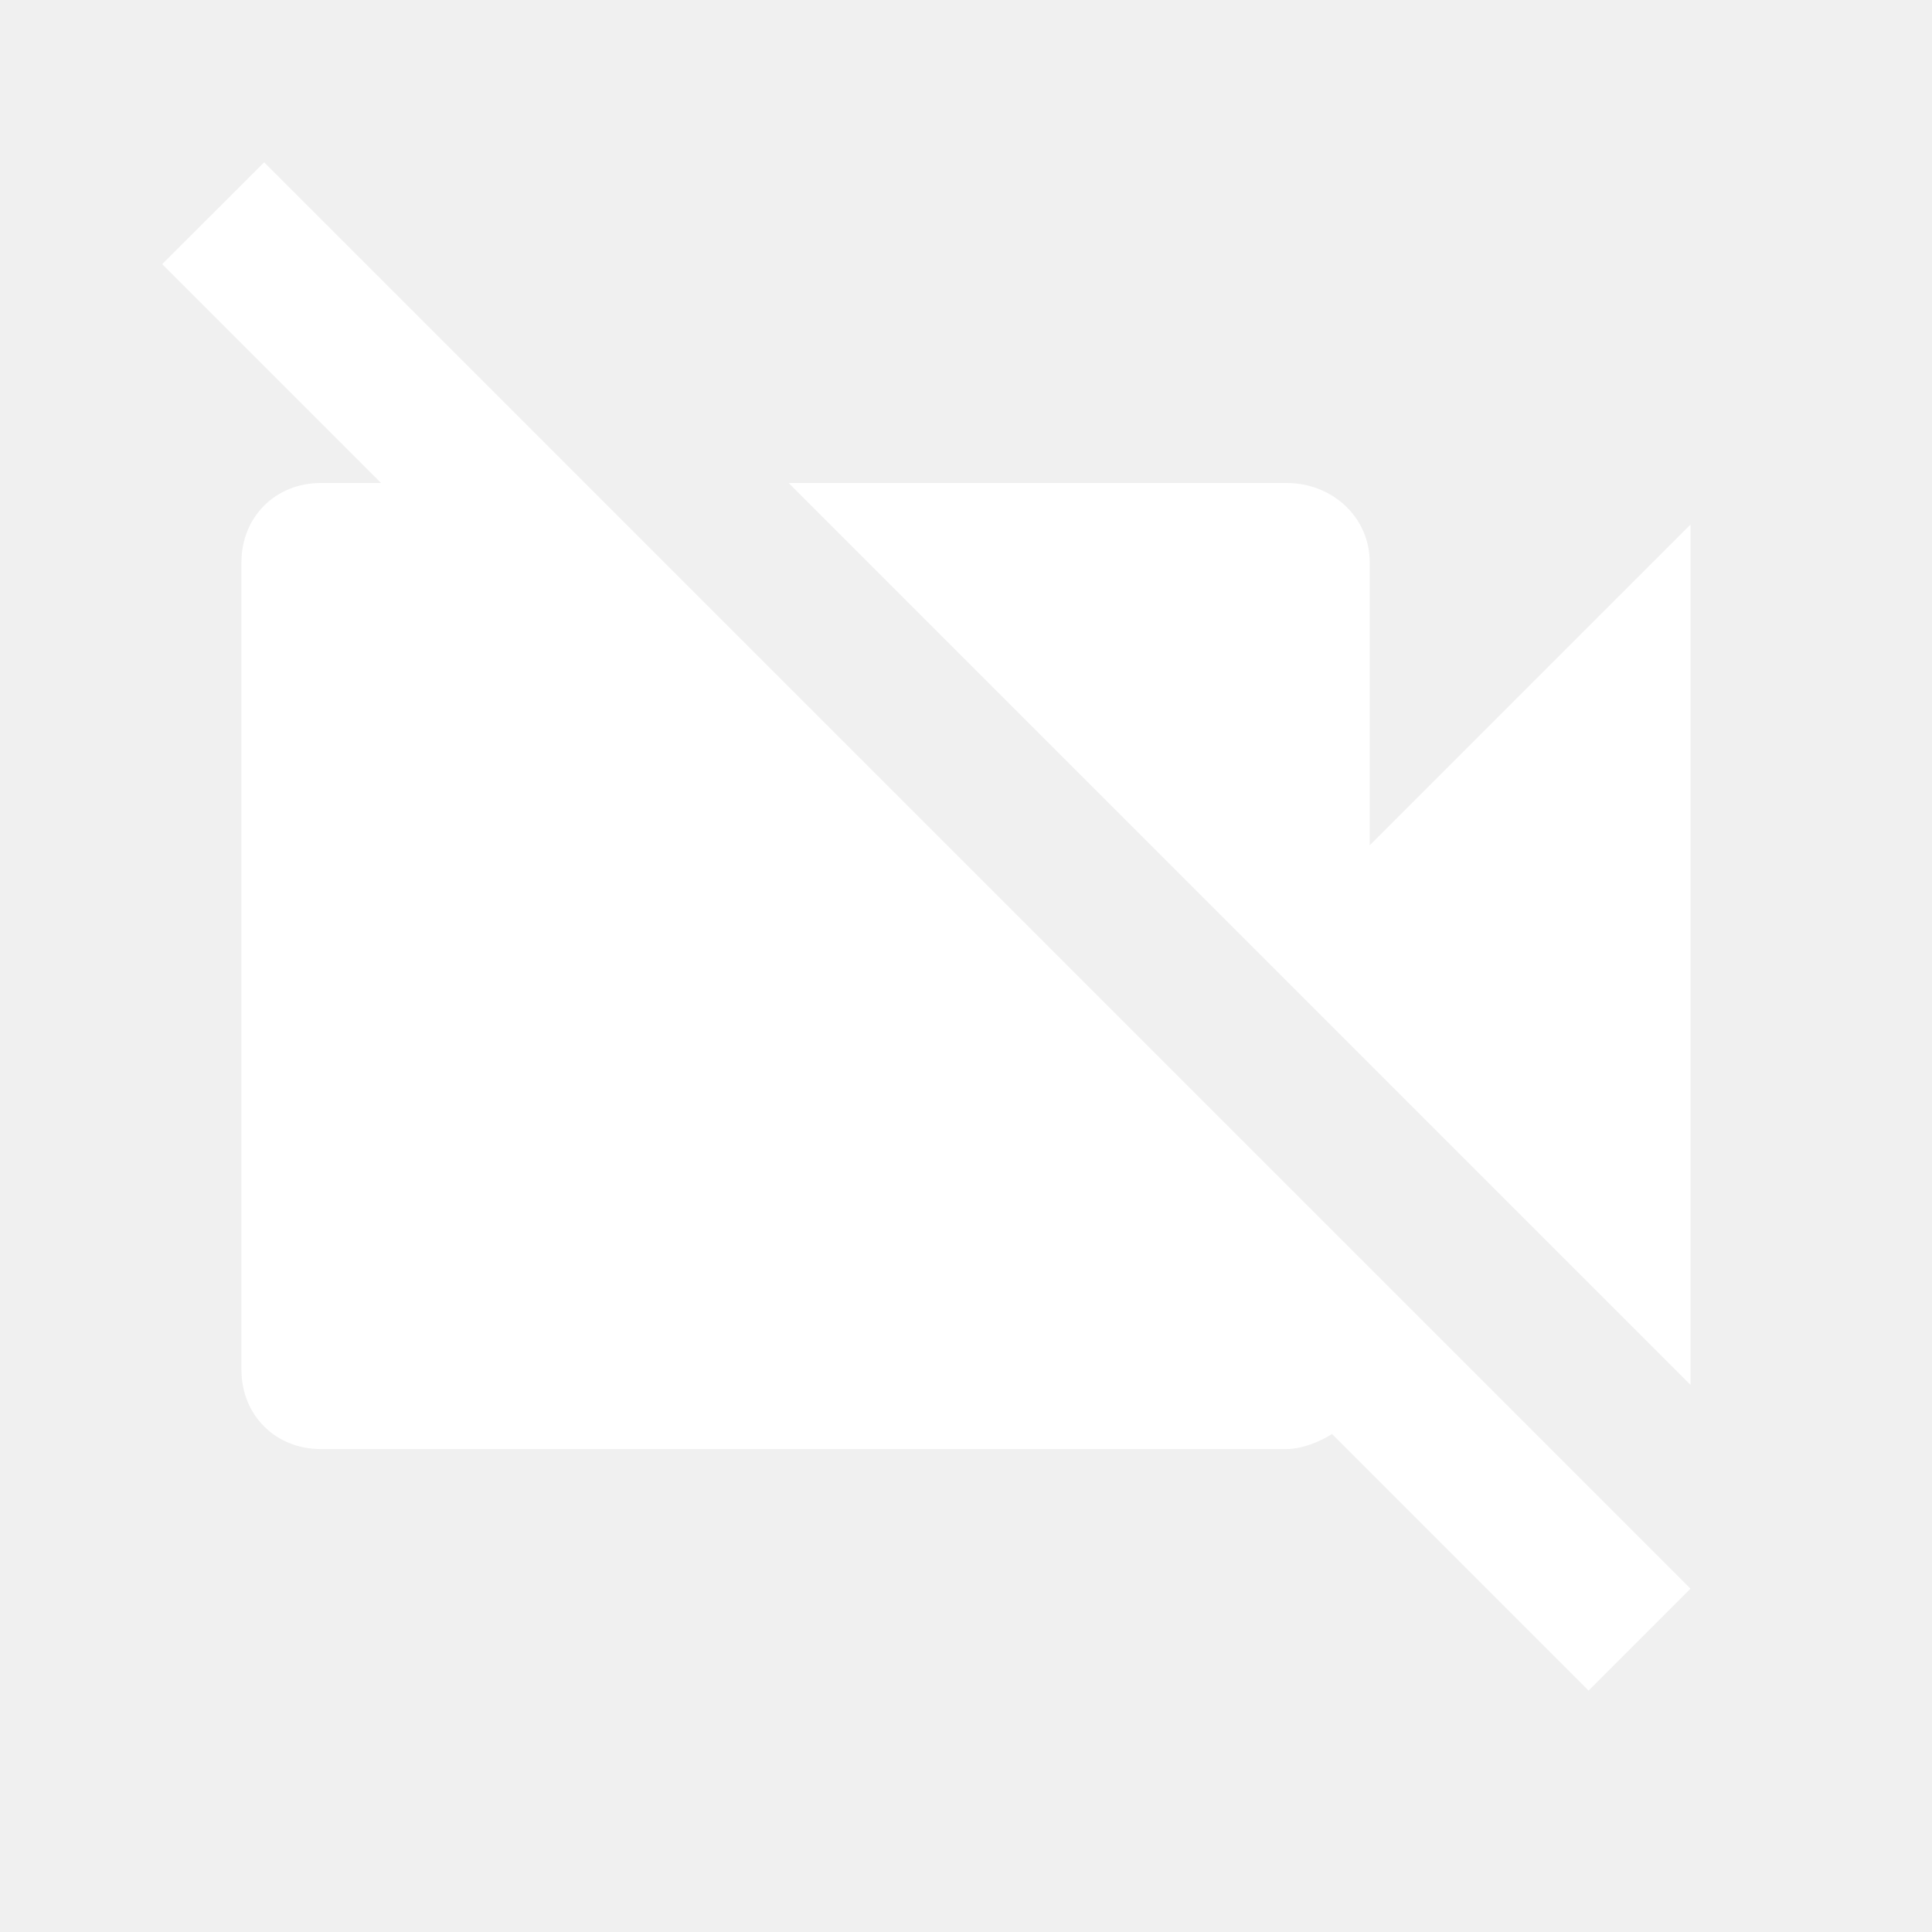
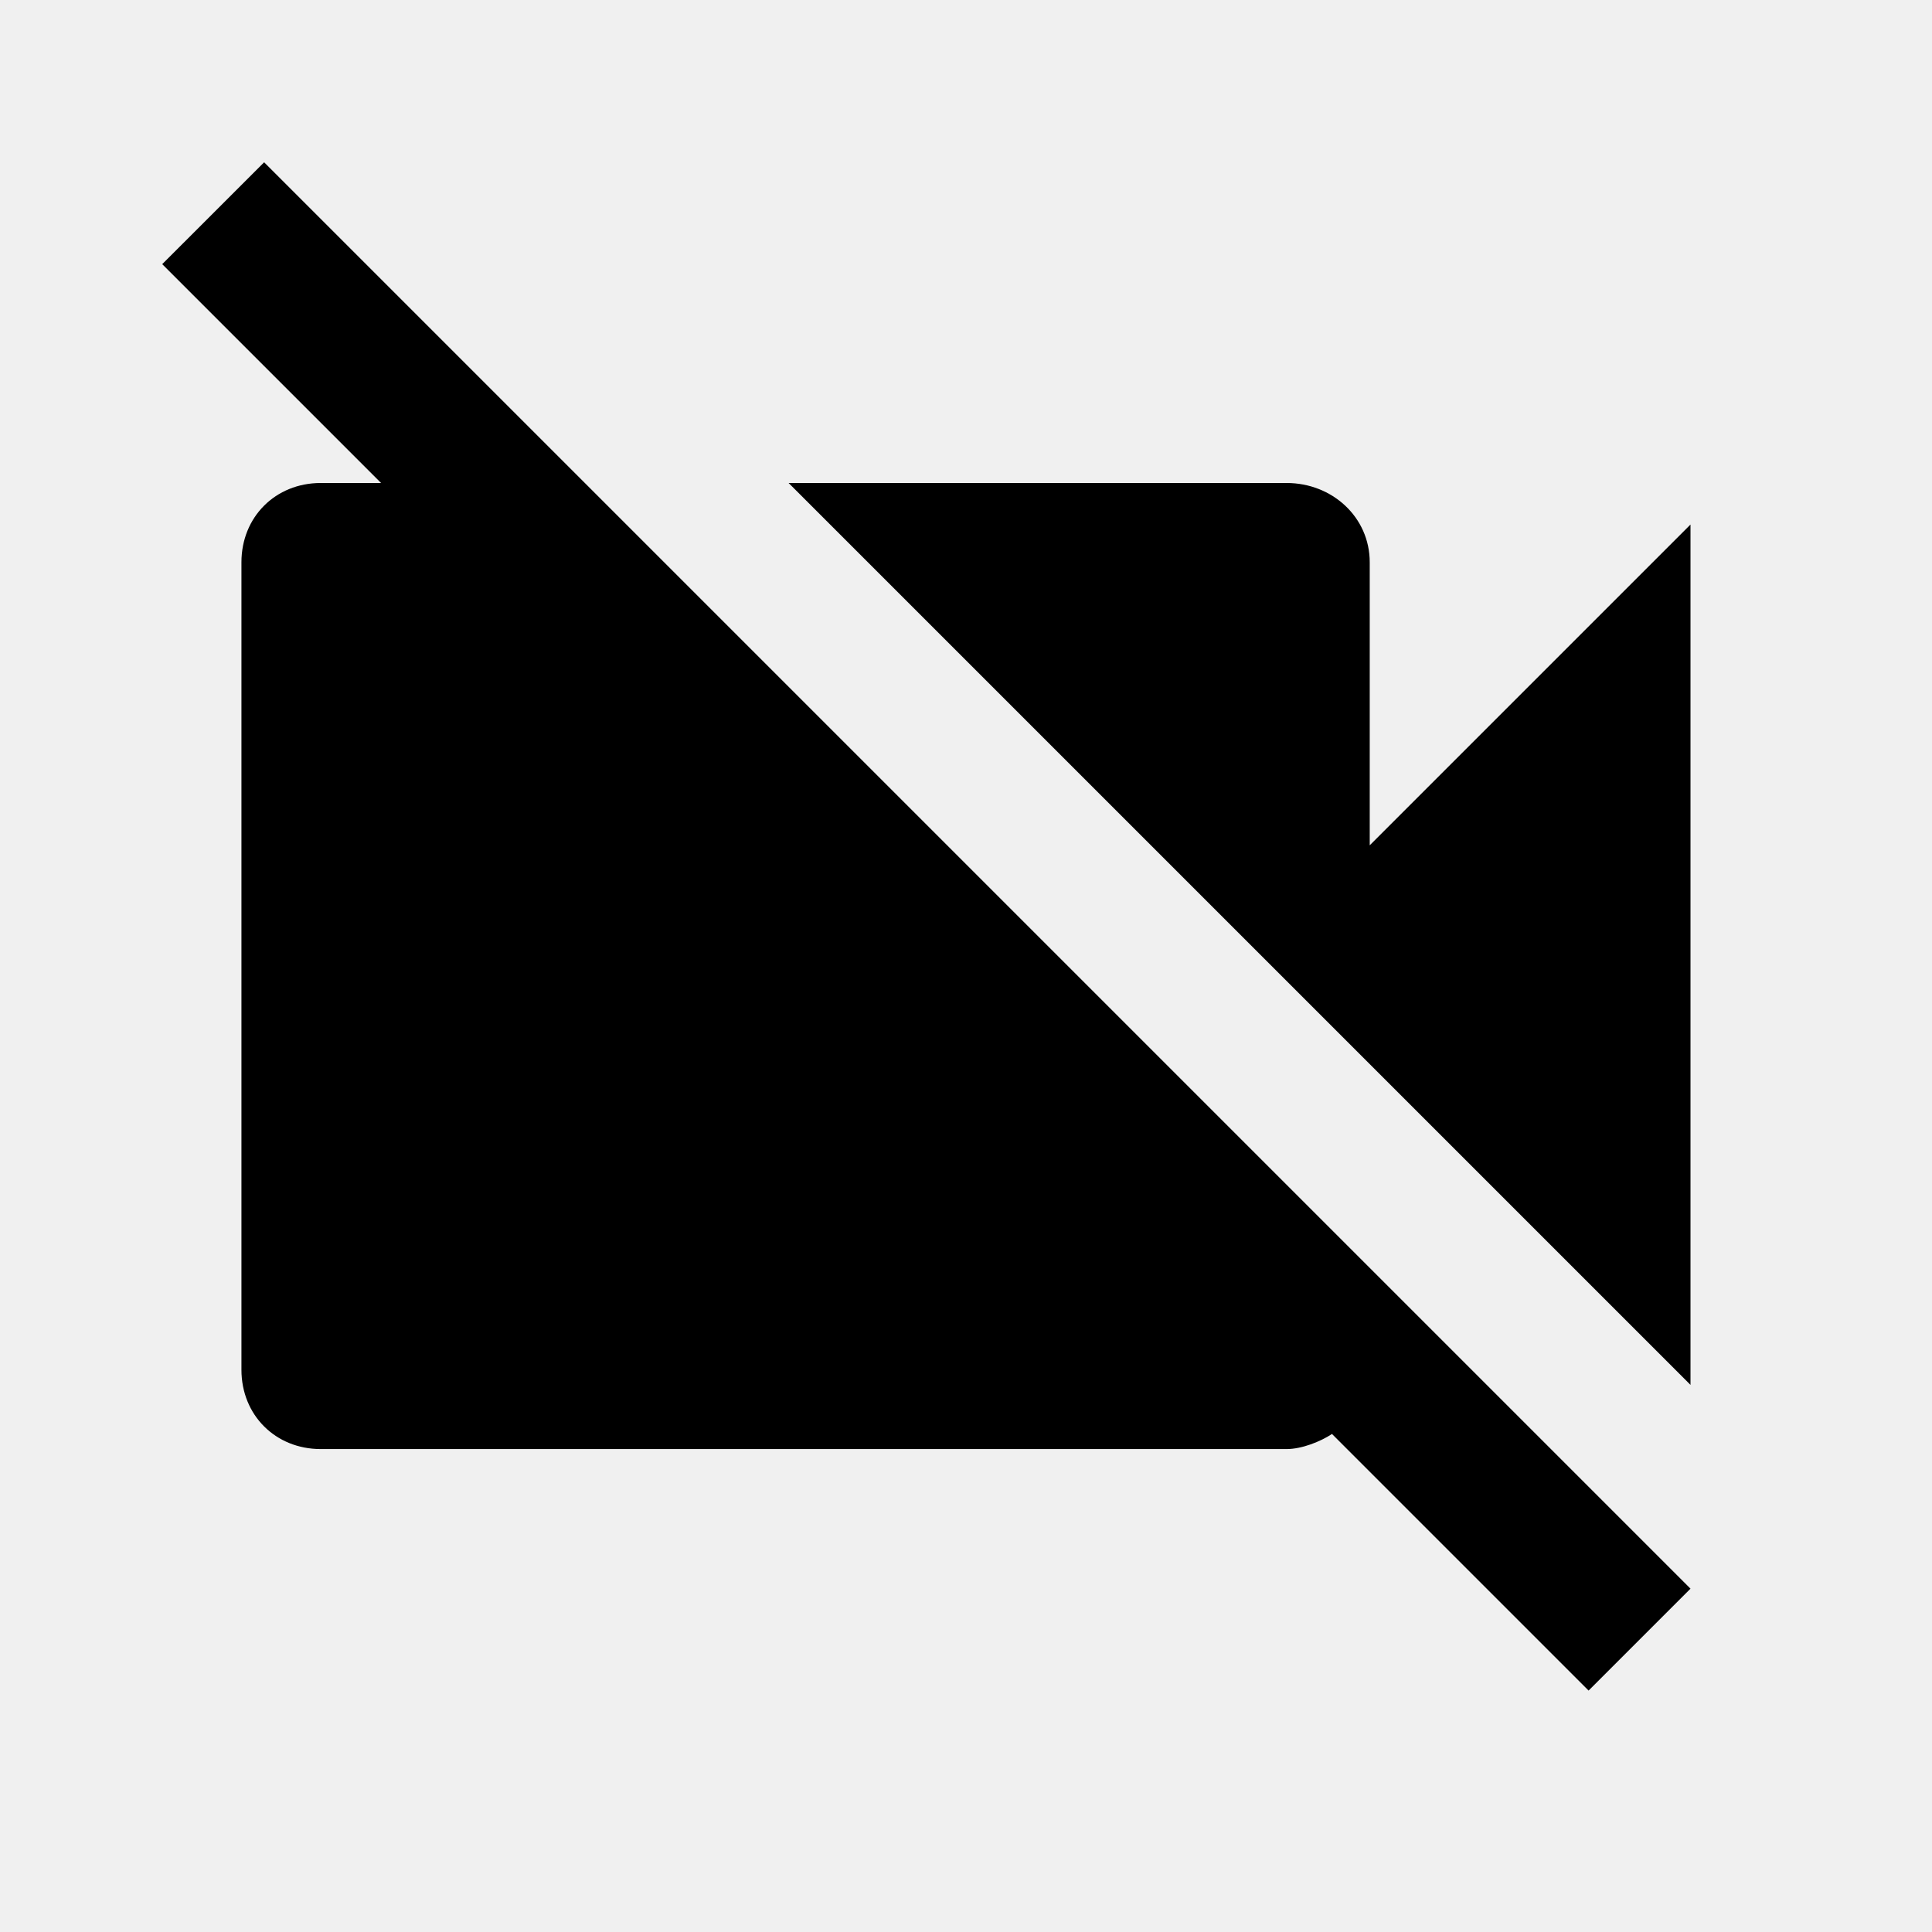
<svg xmlns="http://www.w3.org/2000/svg" version="1.1" width="32" height="32" viewBox="0 0 32 32">
-   <path d="M4.375 2.688l23.625 23.625-1.688 1.688-4.25-4.25c-0.188 0.125-0.5 0.25-0.75 0.25h-16c-0.75 0-1.313-0.563-1.313-1.313v-13.375c0-0.75 0.563-1.313 1.313-1.313h1l-3.625-3.625zM28 8.688v14.25l-14.938-14.938h8.25c0.75 0 1.375 0.563 1.375 1.313v4.688z" fill="#ffffff" />
+   <path d="M4.375 2.688l23.625 23.625-1.688 1.688-4.25-4.25c-0.188 0.125-0.5 0.25-0.75 0.25h-16c-0.75 0-1.313-0.563-1.313-1.313v-13.375c0-0.75 0.563-1.313 1.313-1.313h1l-3.625-3.625zM28 8.688v14.25l-14.938-14.938h8.25c0.75 0 1.375 0.563 1.375 1.313v4.688z" fill="#000" />
</svg>
